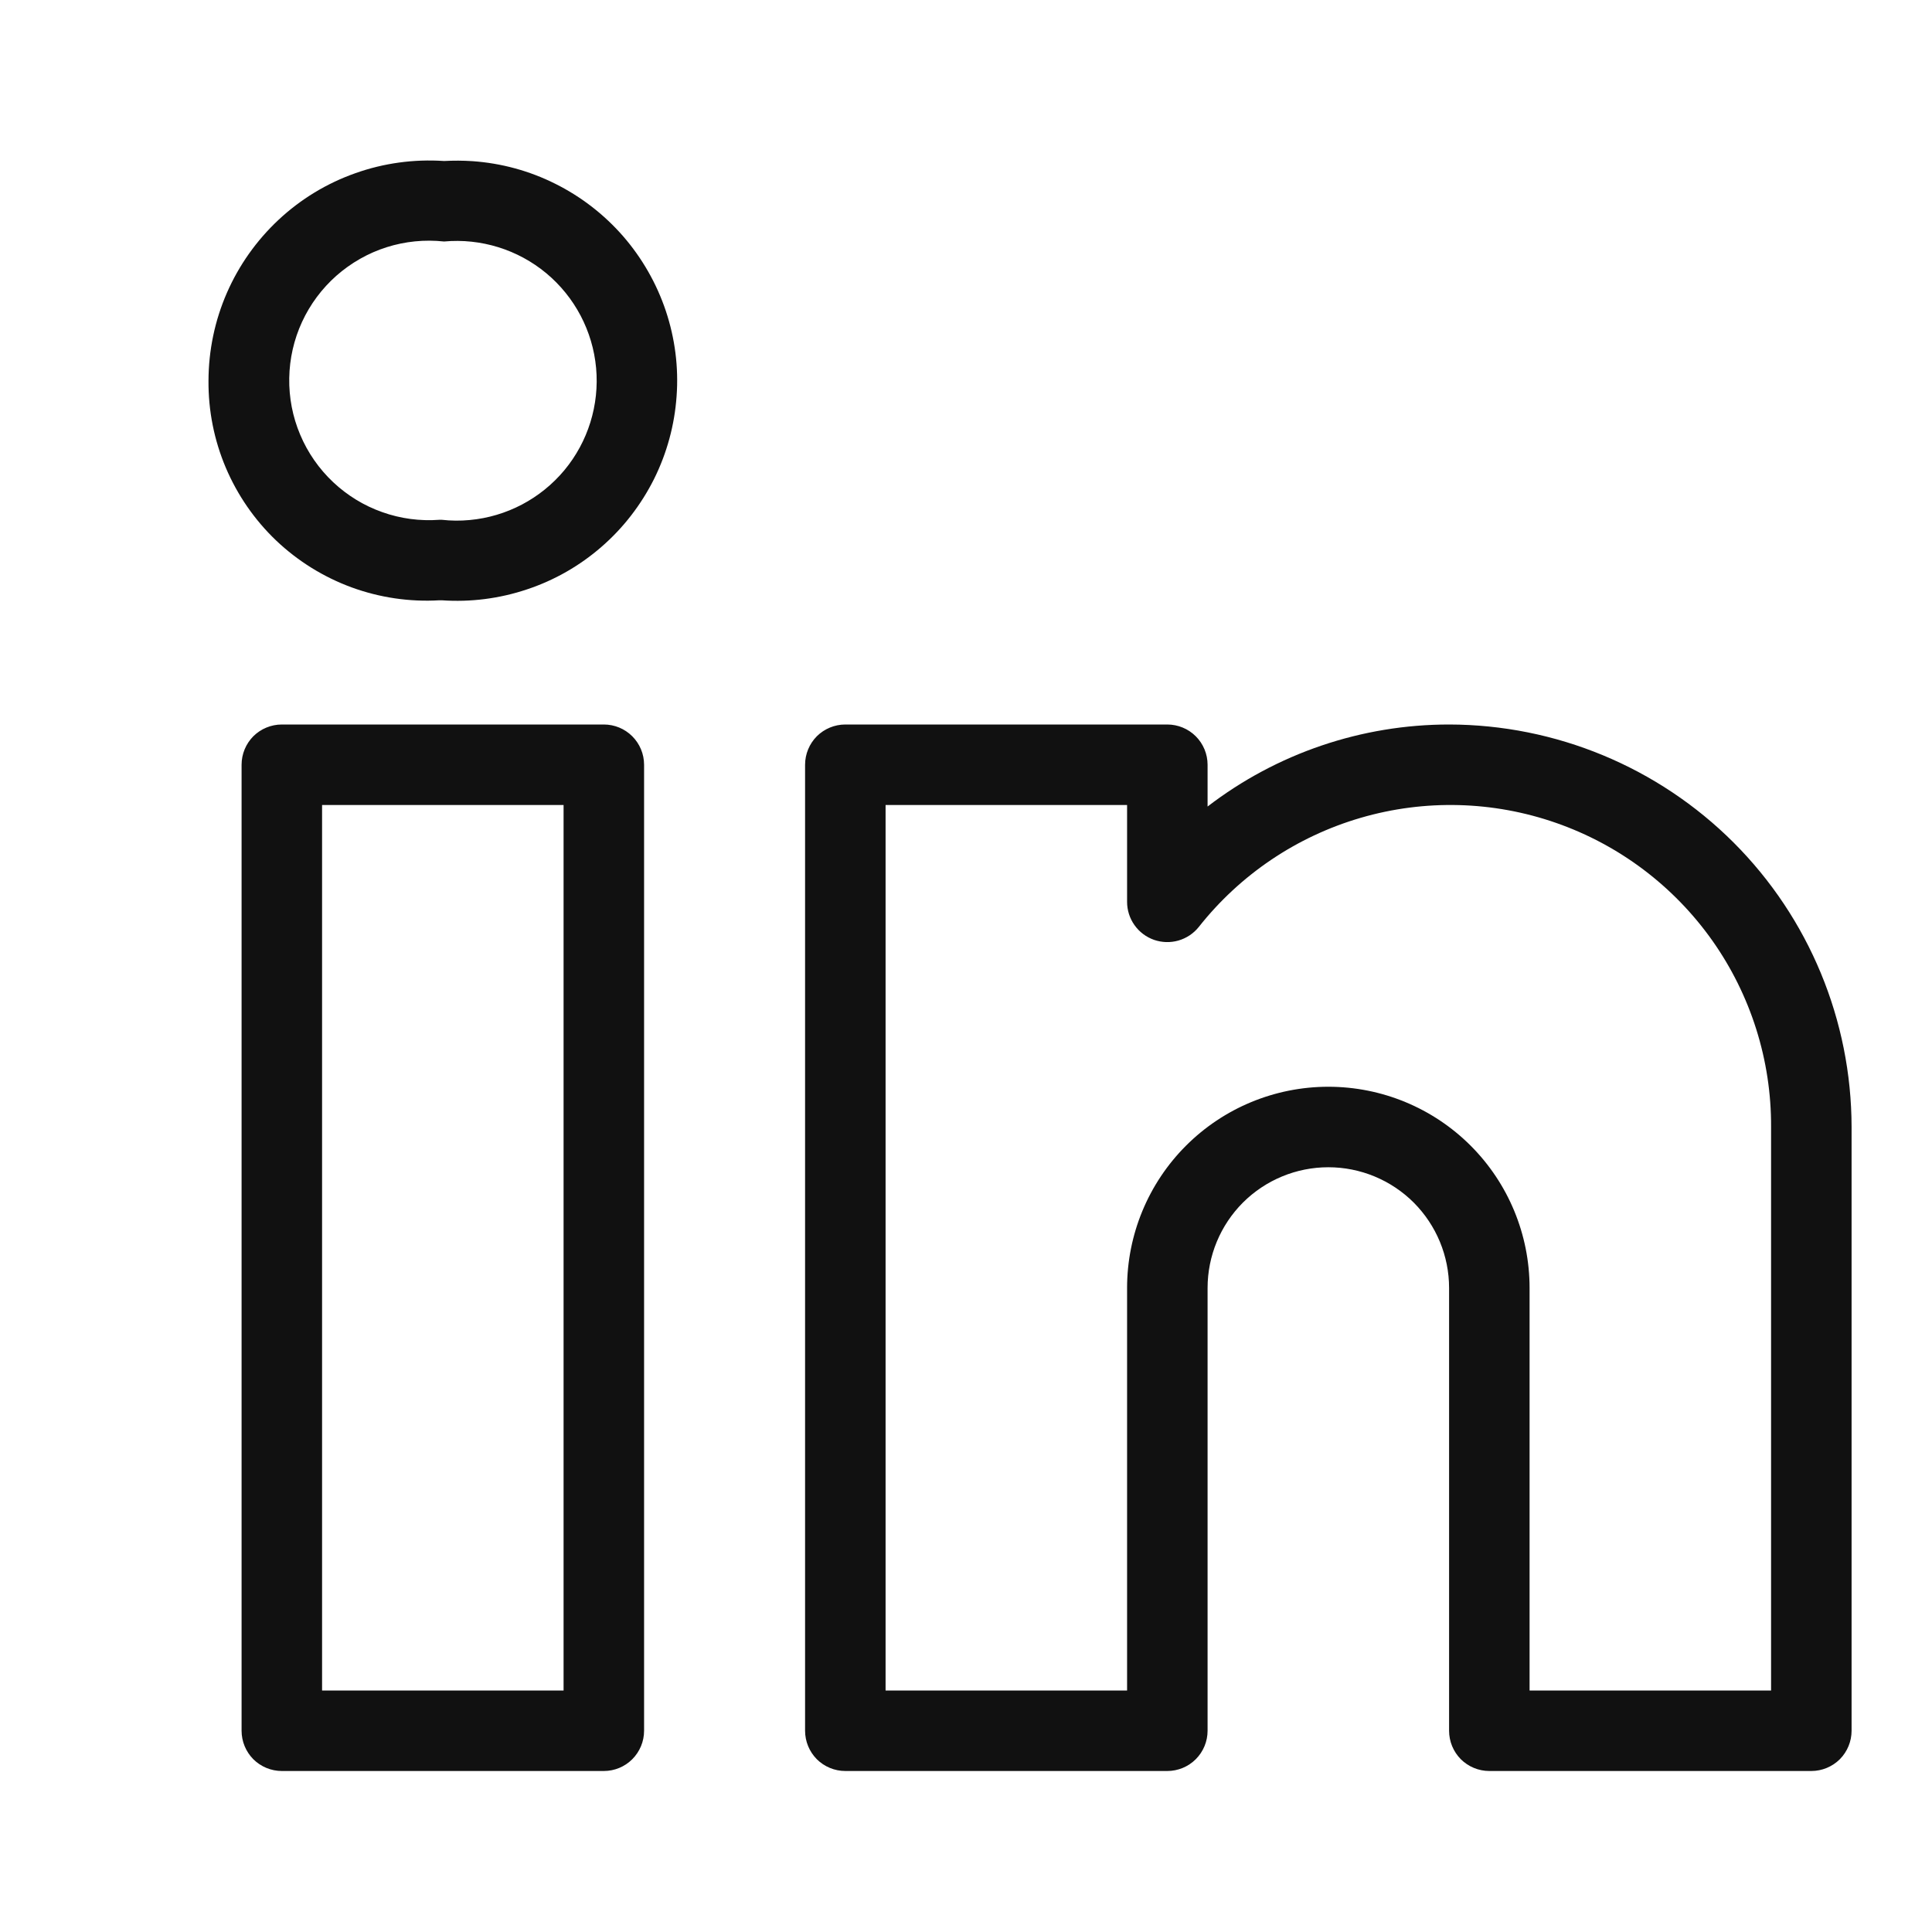
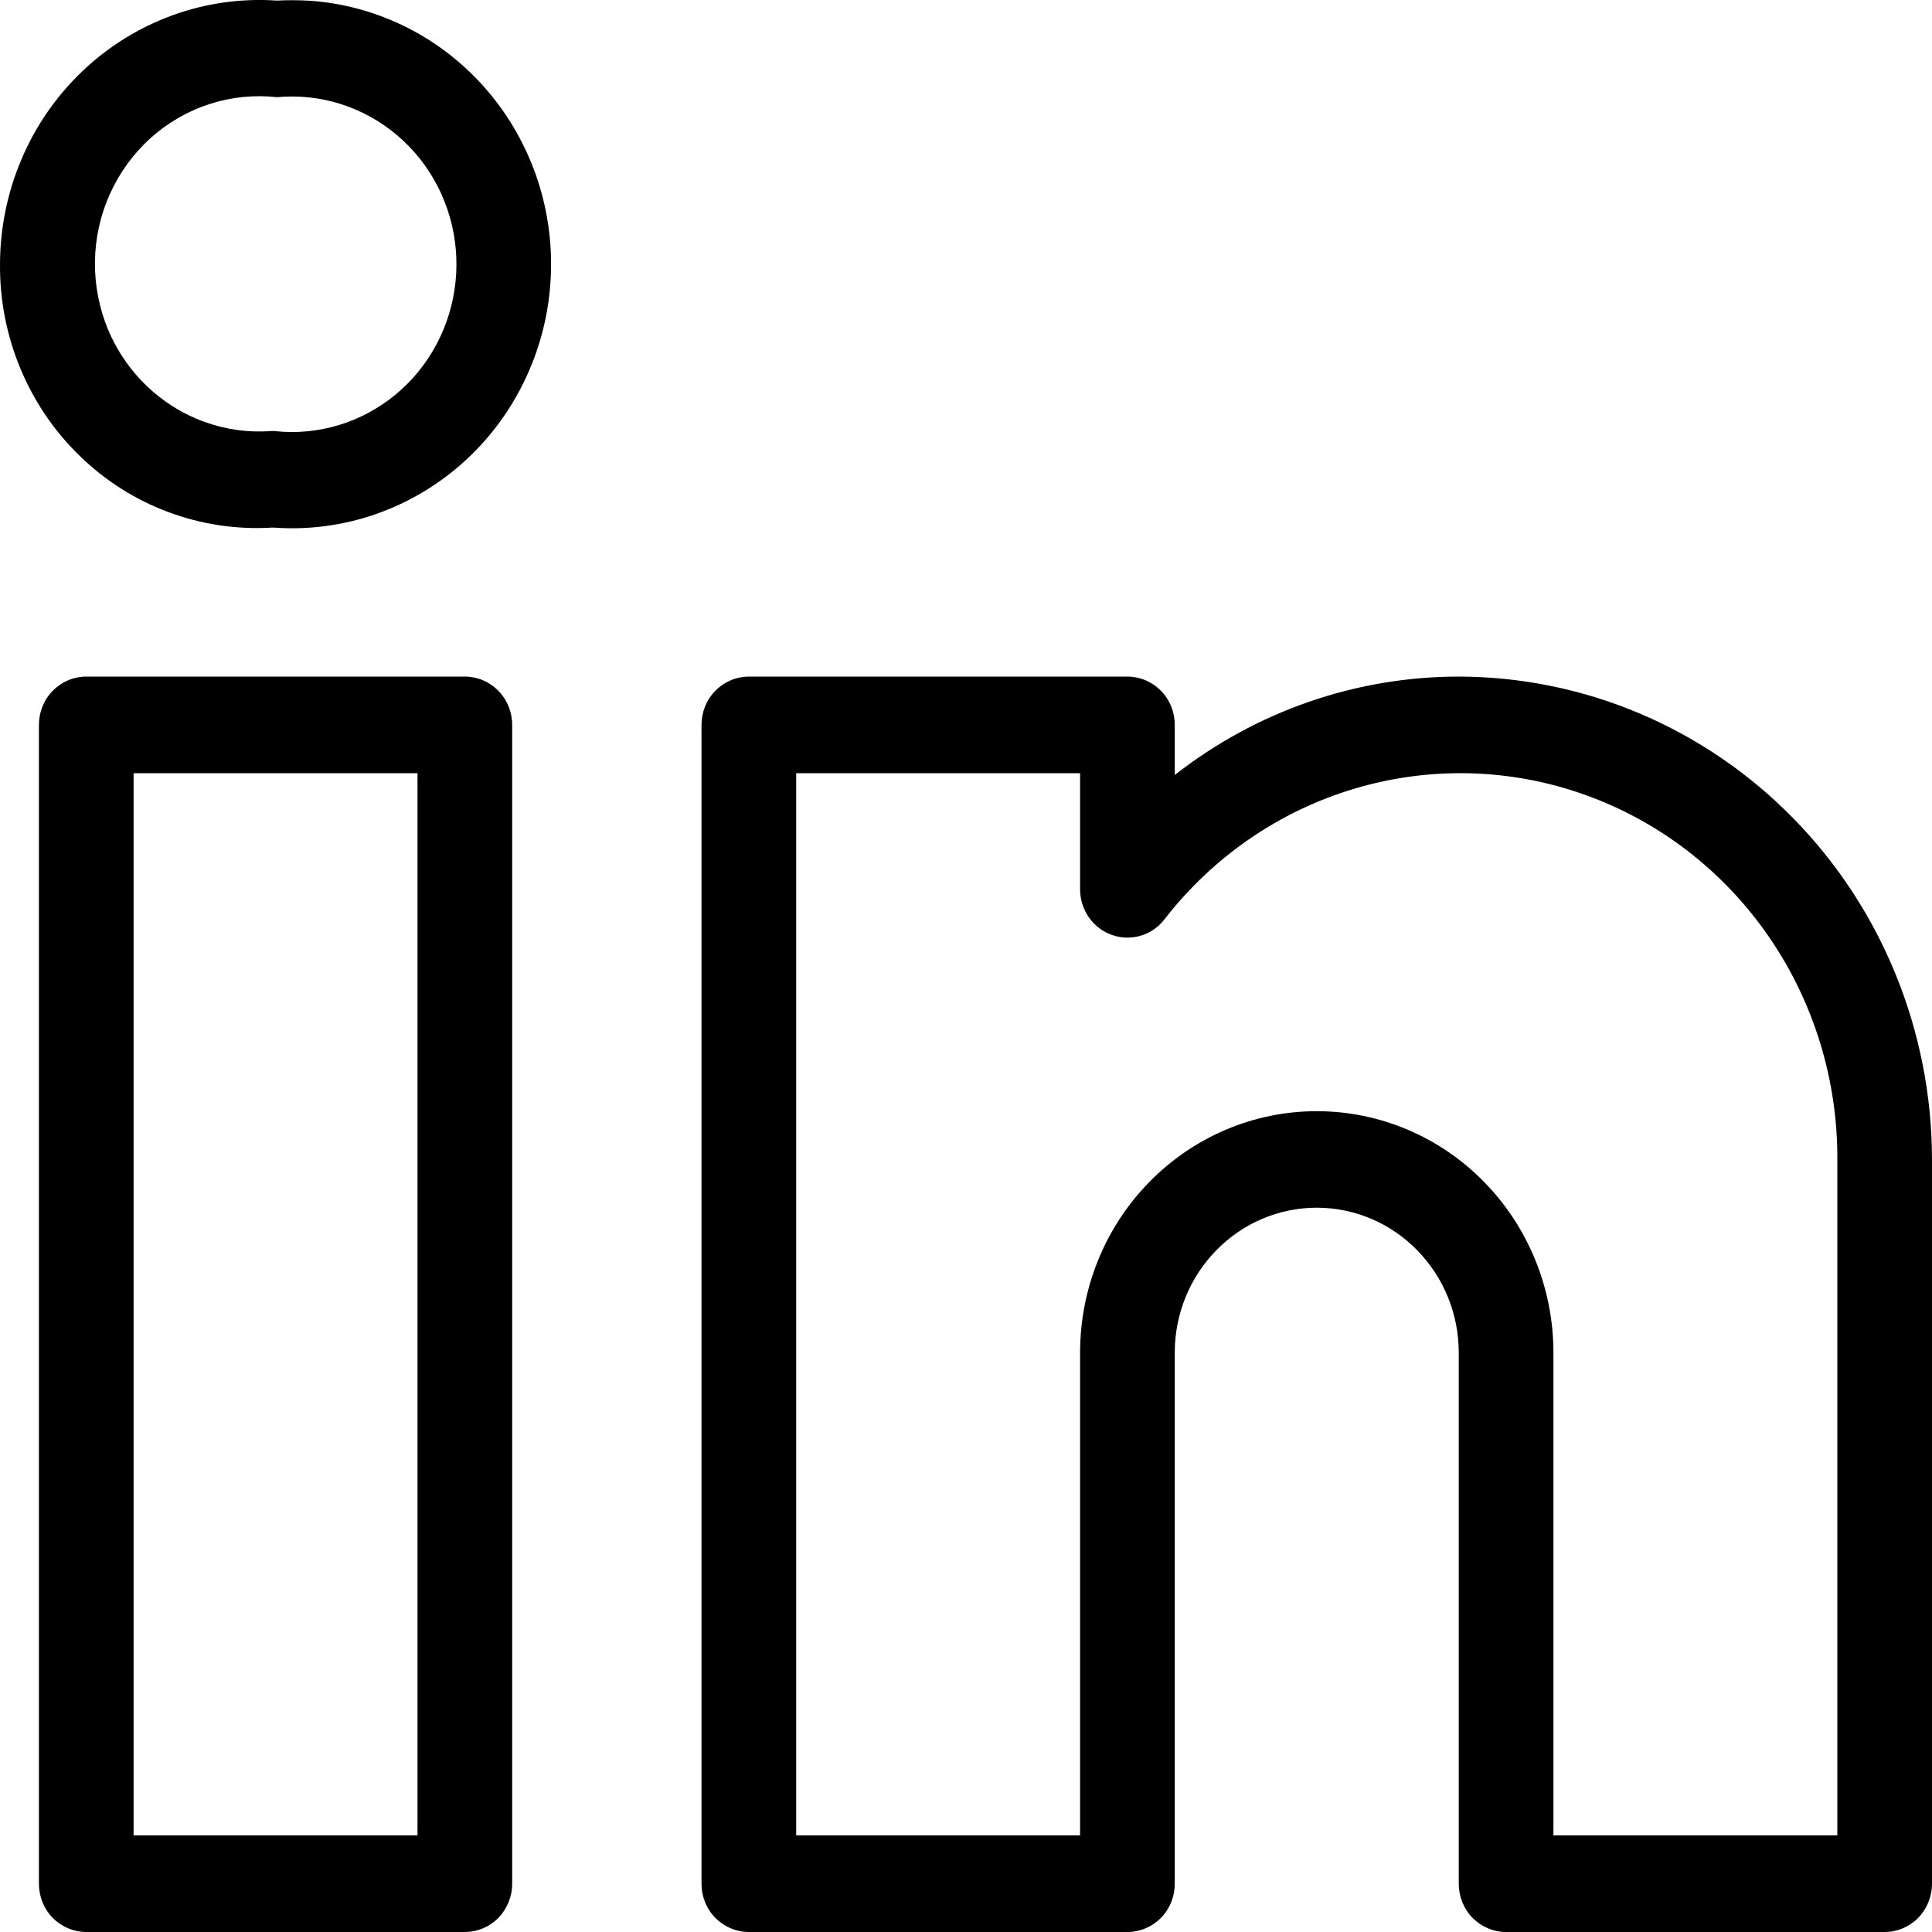
- <svg xmlns="http://www.w3.org/2000/svg" width="24" height="24" viewBox="0 0 24 24" fill="none">
-   <path d="M7.501 9H3.501C3.368 9 3.241 9.053 3.147 9.146C3.054 9.24 3.001 9.367 3.001 9.5V21.5C3.001 21.633 3.054 21.76 3.147 21.854C3.241 21.947 3.368 22 3.501 22H7.501C7.634 22 7.761 21.947 7.854 21.854C7.948 21.76 8.001 21.633 8.001 21.5V9.5C8.001 9.367 7.948 9.24 7.854 9.146C7.761 9.053 7.634 9 7.501 9ZM7.001 21H4.001V10H7.001V21ZM18.001 9C16.916 9 15.861 9.358 15.001 10.019V9.5C15.001 9.367 14.948 9.24 14.854 9.146C14.761 9.053 14.633 9 14.501 9H10.501C10.368 9 10.241 9.053 10.147 9.146C10.054 9.24 10.001 9.367 10.001 9.5V21.5C10.001 21.633 10.054 21.76 10.147 21.854C10.241 21.947 10.368 22 10.501 22H14.501C14.633 22 14.761 21.947 14.854 21.854C14.948 21.76 15.001 21.633 15.001 21.5V16C15.001 15.602 15.159 15.221 15.44 14.939C15.722 14.658 16.103 14.5 16.501 14.5C16.899 14.5 17.28 14.658 17.562 14.939C17.843 15.221 18.001 15.602 18.001 16V21.5C18.001 21.633 18.054 21.76 18.147 21.854C18.241 21.947 18.368 22 18.501 22H22.501C22.634 22 22.761 21.947 22.855 21.854C22.948 21.76 23.001 21.633 23.001 21.5V14C22.999 12.674 22.472 11.403 21.535 10.466C20.597 9.529 19.326 9.002 18.001 9ZM22.001 21H19.001V16C19.001 15.337 18.738 14.701 18.269 14.232C17.8 13.763 17.164 13.5 16.501 13.5C15.838 13.5 15.202 13.763 14.733 14.232C14.264 14.701 14.001 15.337 14.001 16V21H11.001V10H14.001V11.203C14.001 11.306 14.033 11.408 14.093 11.492C14.153 11.577 14.237 11.64 14.335 11.675C14.433 11.709 14.539 11.712 14.638 11.684C14.738 11.655 14.826 11.597 14.891 11.516C15.405 10.865 16.108 10.391 16.904 10.159C17.7 9.927 18.549 9.949 19.332 10.223C20.114 10.496 20.792 11.007 21.271 11.684C21.749 12.361 22.005 13.171 22.001 14V21ZM5.869 2.002C5.751 1.994 5.634 1.994 5.516 2C5.142 1.975 4.766 2.026 4.413 2.152C4.059 2.277 3.735 2.474 3.461 2.73C3.187 2.986 2.968 3.295 2.818 3.639C2.668 3.983 2.591 4.354 2.59 4.729C2.587 5.1 2.66 5.468 2.805 5.81C2.95 6.151 3.163 6.46 3.432 6.716C3.701 6.971 4.02 7.169 4.369 7.297C4.717 7.424 5.088 7.479 5.459 7.457H5.487C5.845 7.482 6.205 7.436 6.545 7.322C6.886 7.209 7.201 7.029 7.472 6.793C7.743 6.558 7.964 6.271 8.125 5.95C8.285 5.628 8.38 5.279 8.405 4.92C8.431 4.562 8.385 4.203 8.271 3.862C8.157 3.522 7.977 3.207 7.742 2.936C7.506 2.665 7.219 2.443 6.898 2.283C6.577 2.122 6.227 2.027 5.869 2.002ZM5.834 6.46C5.719 6.471 5.603 6.47 5.487 6.457H5.459C5.218 6.475 4.976 6.443 4.749 6.362C4.521 6.282 4.313 6.154 4.138 5.989C3.962 5.823 3.823 5.623 3.729 5.4C3.635 5.178 3.589 4.939 3.593 4.697C3.597 4.456 3.651 4.218 3.752 3.999C3.853 3.78 3.999 3.584 4.18 3.424C4.361 3.265 4.573 3.144 4.803 3.071C5.033 2.998 5.276 2.974 5.516 3C5.975 2.958 6.432 3.1 6.786 3.394C7.14 3.689 7.363 4.112 7.405 4.571C7.447 5.03 7.305 5.487 7.011 5.841C6.716 6.195 6.293 6.418 5.834 6.46Z" fill="#111111" />
+ <svg xmlns="http://www.w3.org/2000/svg" width="20" height="20" viewBox="0 0 20 20" fill="none">
+   <path d="M4.812 7.004H0.893C0.763 7.004 0.638 7.057 0.546 7.151C0.454 7.244 0.403 7.371 0.403 7.504V19.5C0.403 19.633 0.454 19.76 0.546 19.854C0.638 19.947 0.763 20 0.893 20H4.812C4.942 20 5.067 19.947 5.159 19.854C5.25 19.76 5.302 19.633 5.302 19.5V7.504C5.302 7.371 5.25 7.244 5.159 7.151C5.067 7.057 4.942 7.004 4.812 7.004ZM4.322 19H1.383V8.004H4.322V19ZM15.101 7.004C14.038 7.004 13.004 7.362 12.161 8.023V7.504C12.161 7.371 12.11 7.244 12.018 7.151C11.926 7.057 11.801 7.004 11.671 7.004H7.752C7.622 7.004 7.497 7.057 7.405 7.151C7.313 7.244 7.262 7.371 7.262 7.504V19.5C7.262 19.633 7.313 19.76 7.405 19.854C7.497 19.947 7.622 20 7.752 20H11.671C11.801 20 11.926 19.947 12.018 19.854C12.11 19.76 12.161 19.633 12.161 19.5V14.002C12.161 13.604 12.316 13.223 12.592 12.942C12.867 12.66 13.241 12.502 13.631 12.502C14.021 12.502 14.395 12.66 14.67 12.942C14.946 13.223 15.101 13.604 15.101 14.002V19.5C15.101 19.633 15.152 19.76 15.244 19.854C15.336 19.947 15.461 20 15.591 20H19.51C19.64 20 19.765 19.947 19.857 19.854C19.948 19.76 20 19.633 20 19.5V12.002C19.998 10.677 19.482 9.407 18.563 8.47C17.645 7.533 16.4 7.006 15.101 7.004ZM19.02 19H16.081V14.002C16.081 13.339 15.822 12.703 15.363 12.235C14.904 11.766 14.281 11.503 13.631 11.503C12.981 11.503 12.358 11.766 11.899 12.235C11.439 12.703 11.181 13.339 11.181 14.002V19H8.242V8.004H11.181V9.206C11.181 9.31 11.213 9.411 11.271 9.495C11.33 9.58 11.413 9.644 11.509 9.678C11.604 9.712 11.708 9.716 11.806 9.687C11.903 9.659 11.99 9.6 12.053 9.519C12.556 8.869 13.246 8.394 14.026 8.163C14.806 7.931 15.638 7.953 16.405 8.227C17.172 8.5 17.836 9.011 18.305 9.688C18.773 10.364 19.024 11.174 19.02 12.002V19ZM3.213 0.008C3.098 0.001 2.982 5.81548e-05 2.867 0.006C2.5 -0.019 2.133 0.032 1.786 0.158C1.44 0.284 1.122 0.48 0.854 0.736C0.585 0.992 0.37 1.301 0.224 1.645C0.077 1.989 0.001 2.359 9.29543e-05 2.734C-0.003 3.106 0.069 3.473 0.211 3.815C0.353 4.157 0.562 4.465 0.826 4.72C1.089 4.976 1.401 5.174 1.743 5.301C2.085 5.429 2.448 5.483 2.811 5.462H2.839C3.19 5.487 3.542 5.441 3.876 5.327C4.209 5.213 4.518 5.033 4.783 4.798C5.049 4.563 5.266 4.276 5.423 3.955C5.58 3.634 5.674 3.284 5.698 2.926C5.723 2.568 5.678 2.208 5.567 1.868C5.455 1.528 5.279 1.213 5.048 0.942C4.817 0.671 4.536 0.449 4.222 0.289C3.907 0.129 3.564 0.033 3.213 0.008ZM3.179 4.465C3.066 4.476 2.952 4.475 2.839 4.462H2.811C2.575 4.48 2.339 4.448 2.116 4.367C1.893 4.287 1.689 4.159 1.517 3.994C1.345 3.828 1.208 3.628 1.116 3.406C1.025 3.183 0.979 2.944 0.983 2.703C0.987 2.461 1.04 2.224 1.139 2.005C1.238 1.786 1.381 1.59 1.558 1.43C1.735 1.271 1.943 1.15 2.169 1.077C2.394 1.004 2.632 0.98 2.867 1.006C3.317 0.964 3.764 1.106 4.111 1.4C4.459 1.695 4.677 2.118 4.718 2.577C4.759 3.035 4.62 3.492 4.332 3.846C4.043 4.2 3.628 4.423 3.179 4.465Z" fill="black" />
</svg>
